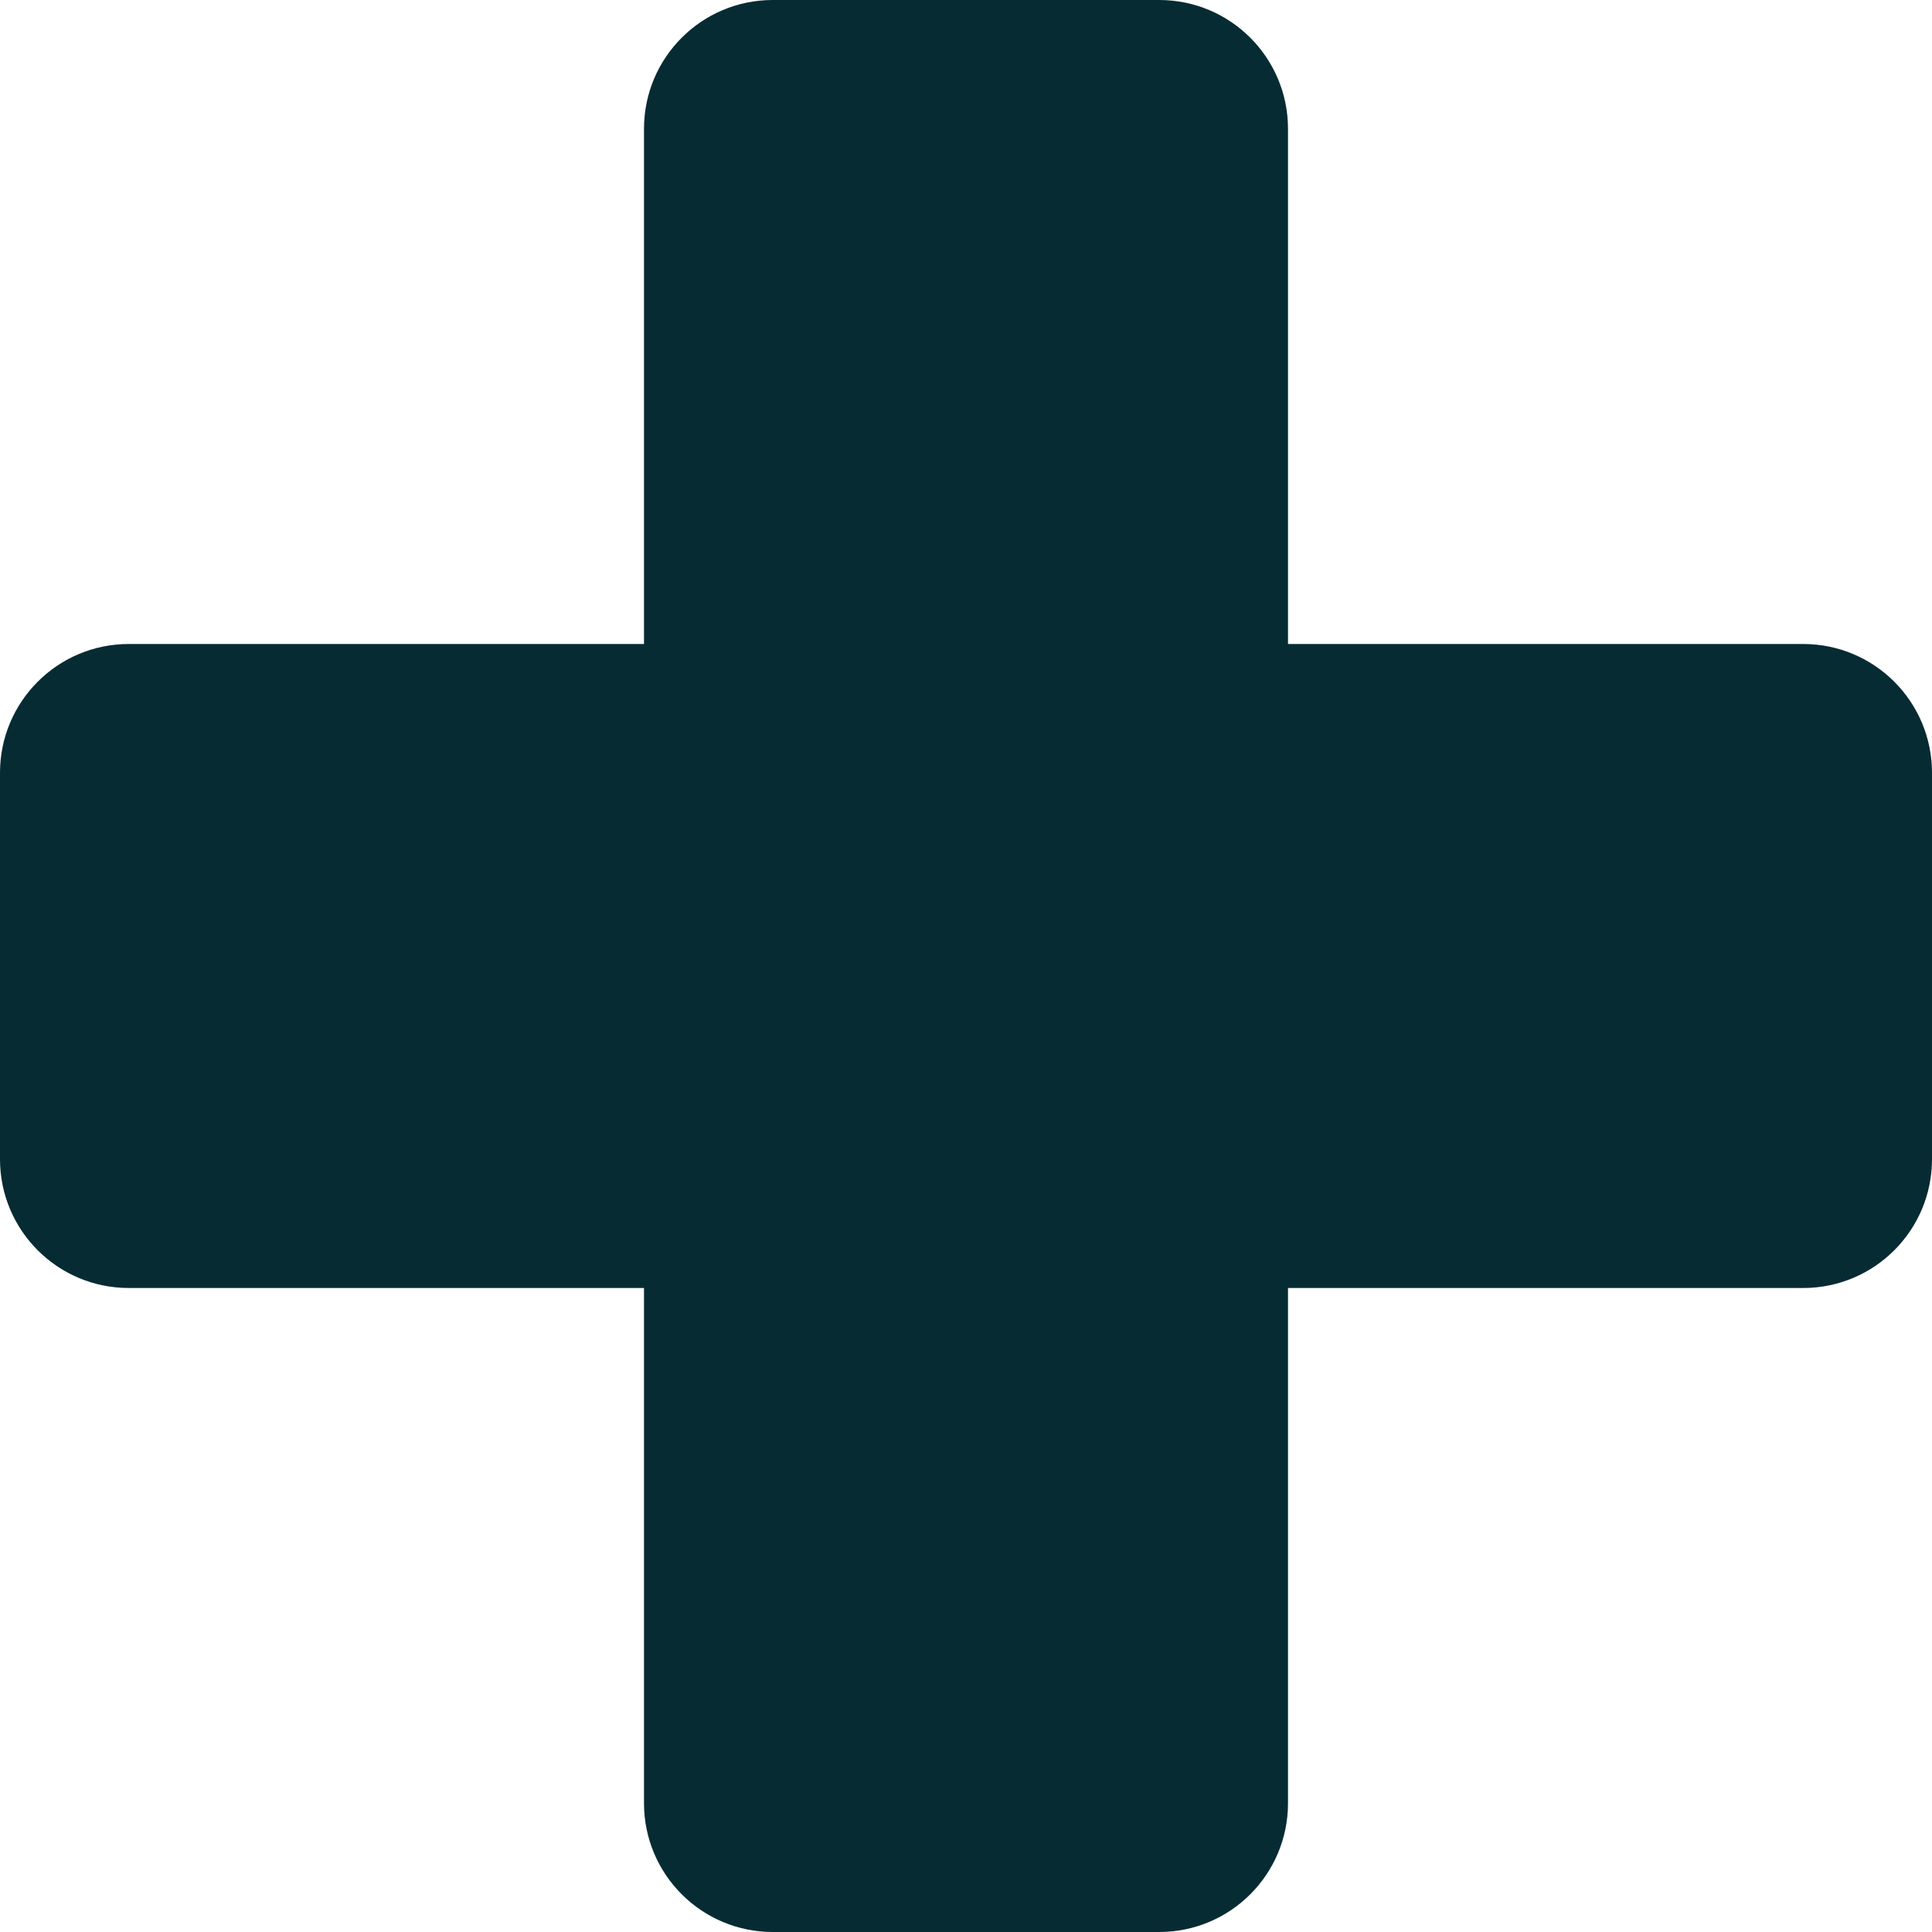
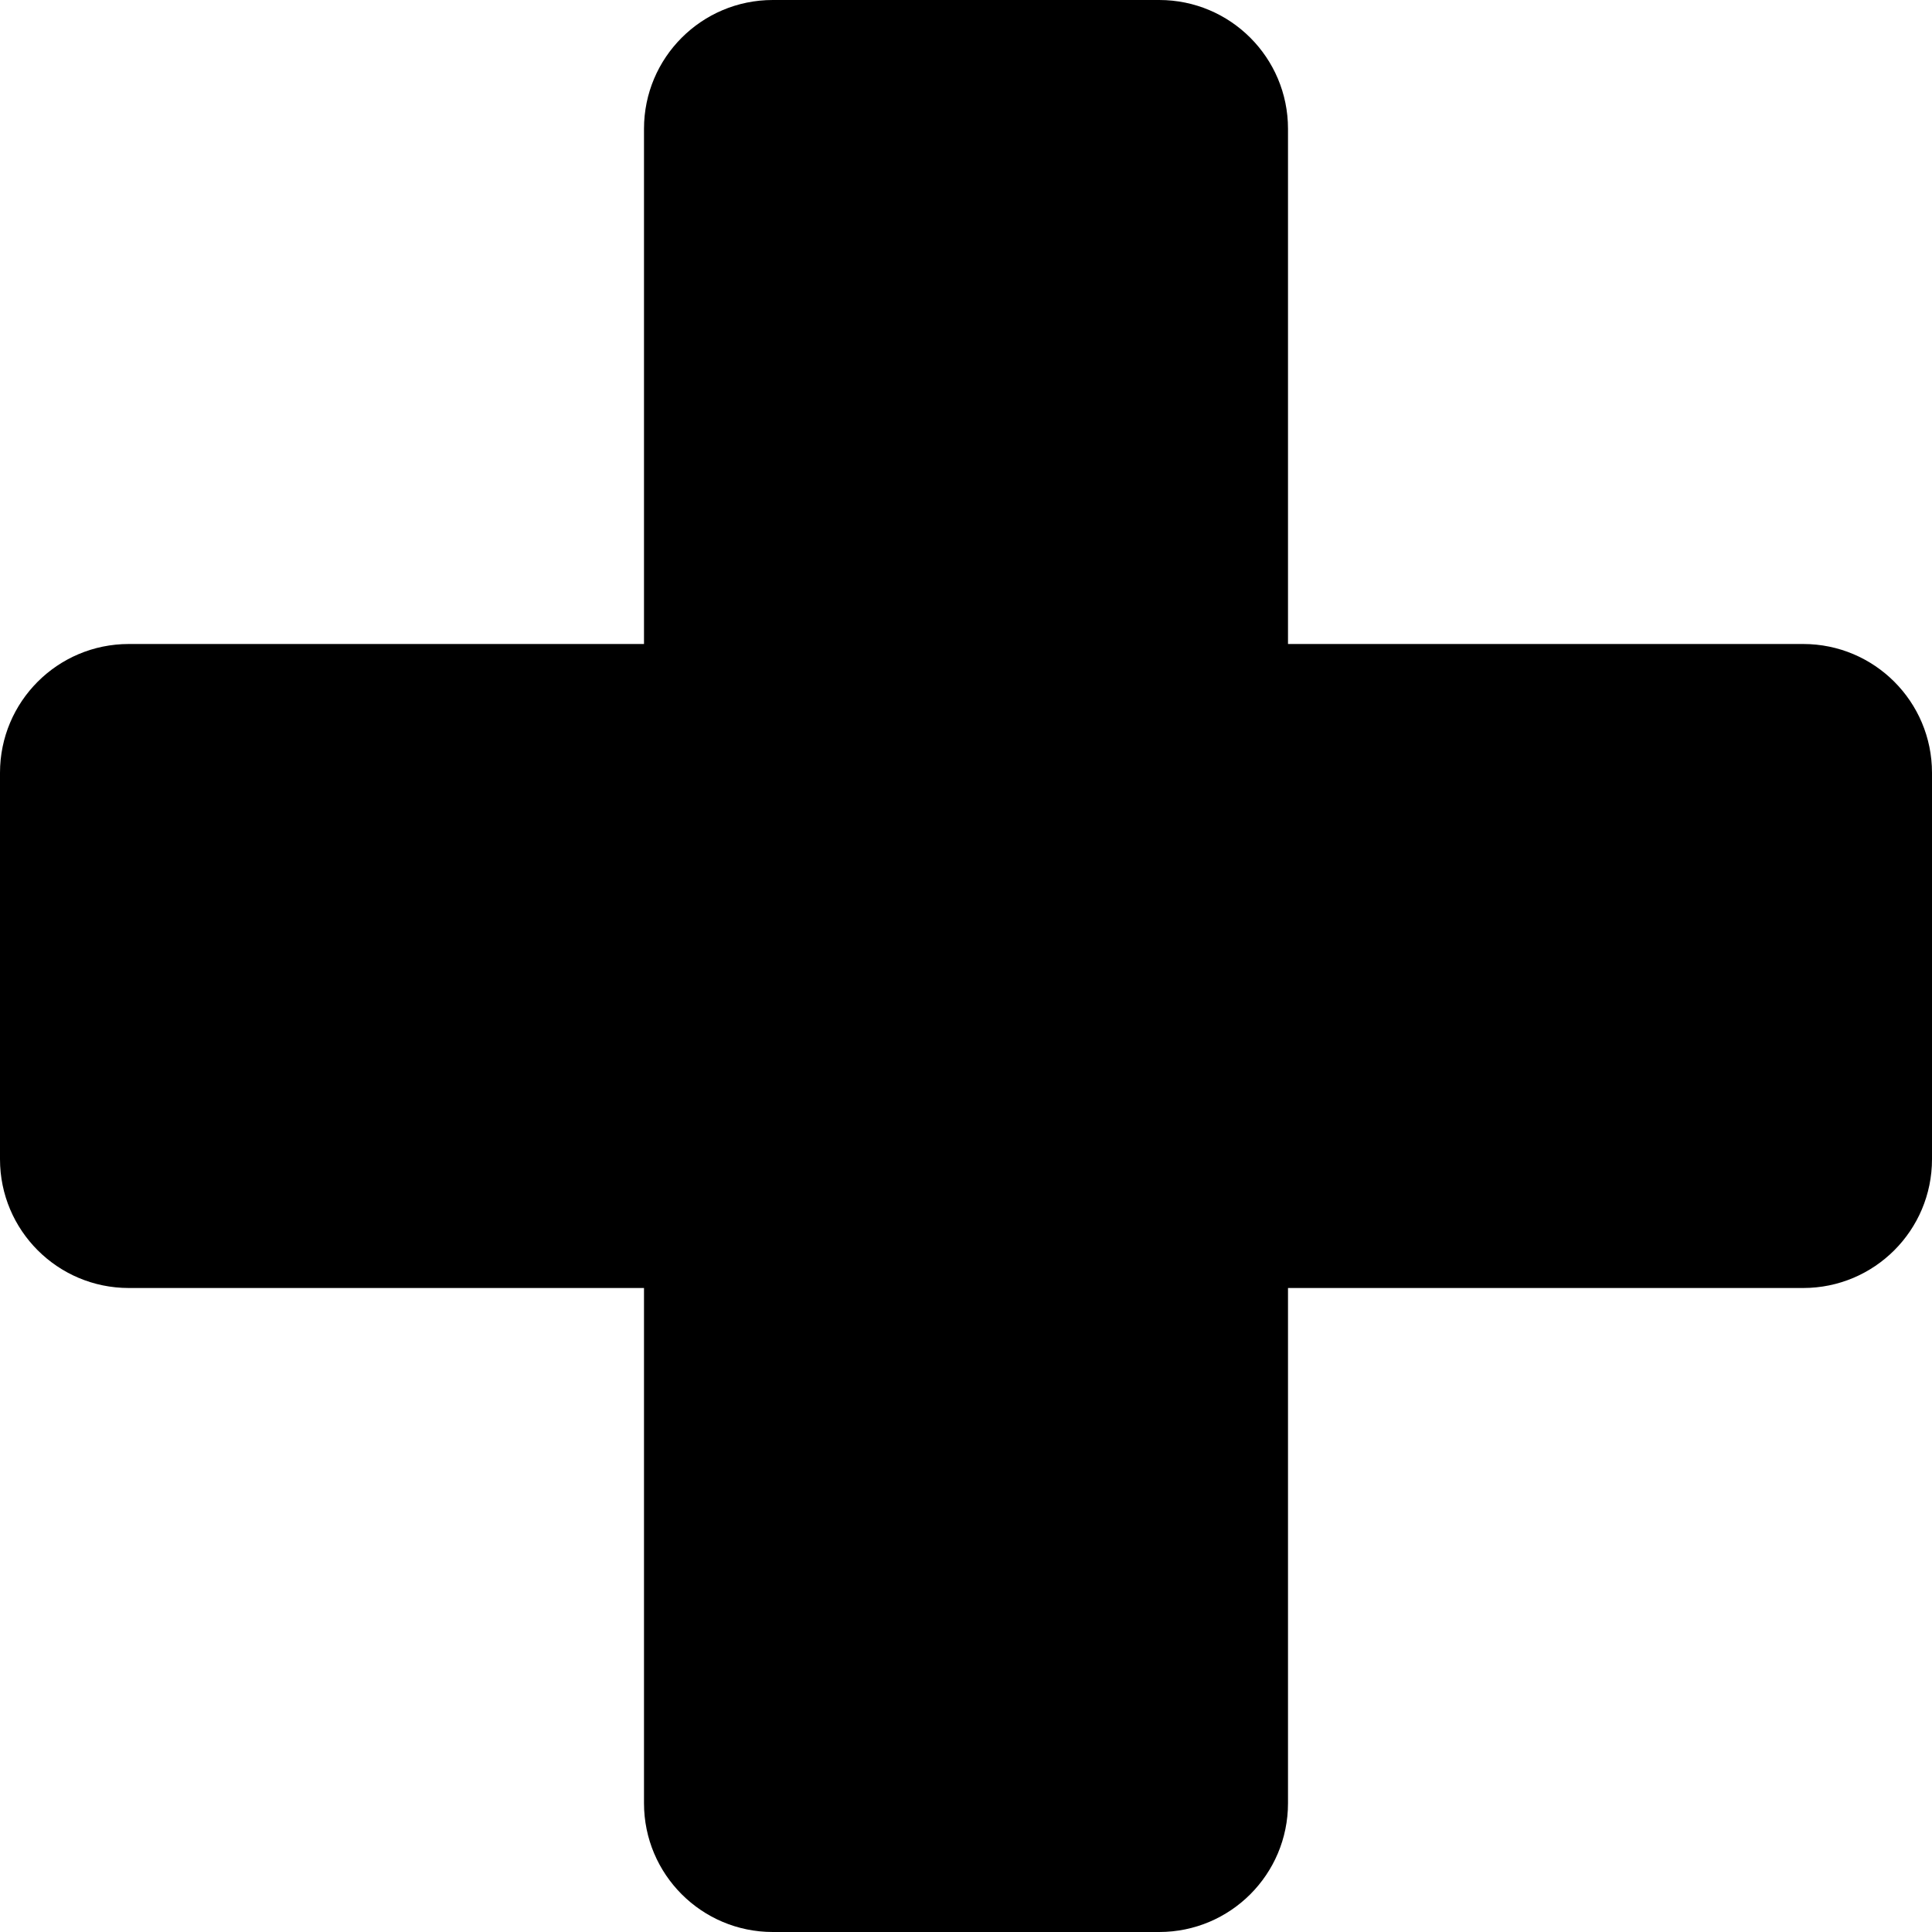
- <svg xmlns="http://www.w3.org/2000/svg" width="30" height="30" viewBox="0 0 30 30" fill="none">
-   <path d="M0 12C0 10.895 0.895 10 2 10H28C29.105 10 30 10.895 30 12V18C30 19.105 29.105 20 28 20H2C0.895 20 0 19.105 0 18V12Z" fill="#062B33" />
-   <path d="M12 30C10.895 30 10 29.105 10 28V2C10 0.895 10.895 0 12 0H18C19.105 0 20 0.895 20 2V28C20 29.105 19.105 30 18 30H12Z" fill="#062B33" />
+ <svg xmlns="http://www.w3.org/2000/svg" width="30" height="30" viewBox="0 0 30 30">
+   <path d="M0 12C0 10.895 0.895 10 2 10H28C29.105 10 30 10.895 30 12V18C30 19.105 29.105 20 28 20H2C0.895 20 0 19.105 0 18V12Z" />
+   <path d="M12 30C10.895 30 10 29.105 10 28V2C10 0.895 10.895 0 12 0H18C19.105 0 20 0.895 20 2V28C20 29.105 19.105 30 18 30H12Z" />
</svg>
